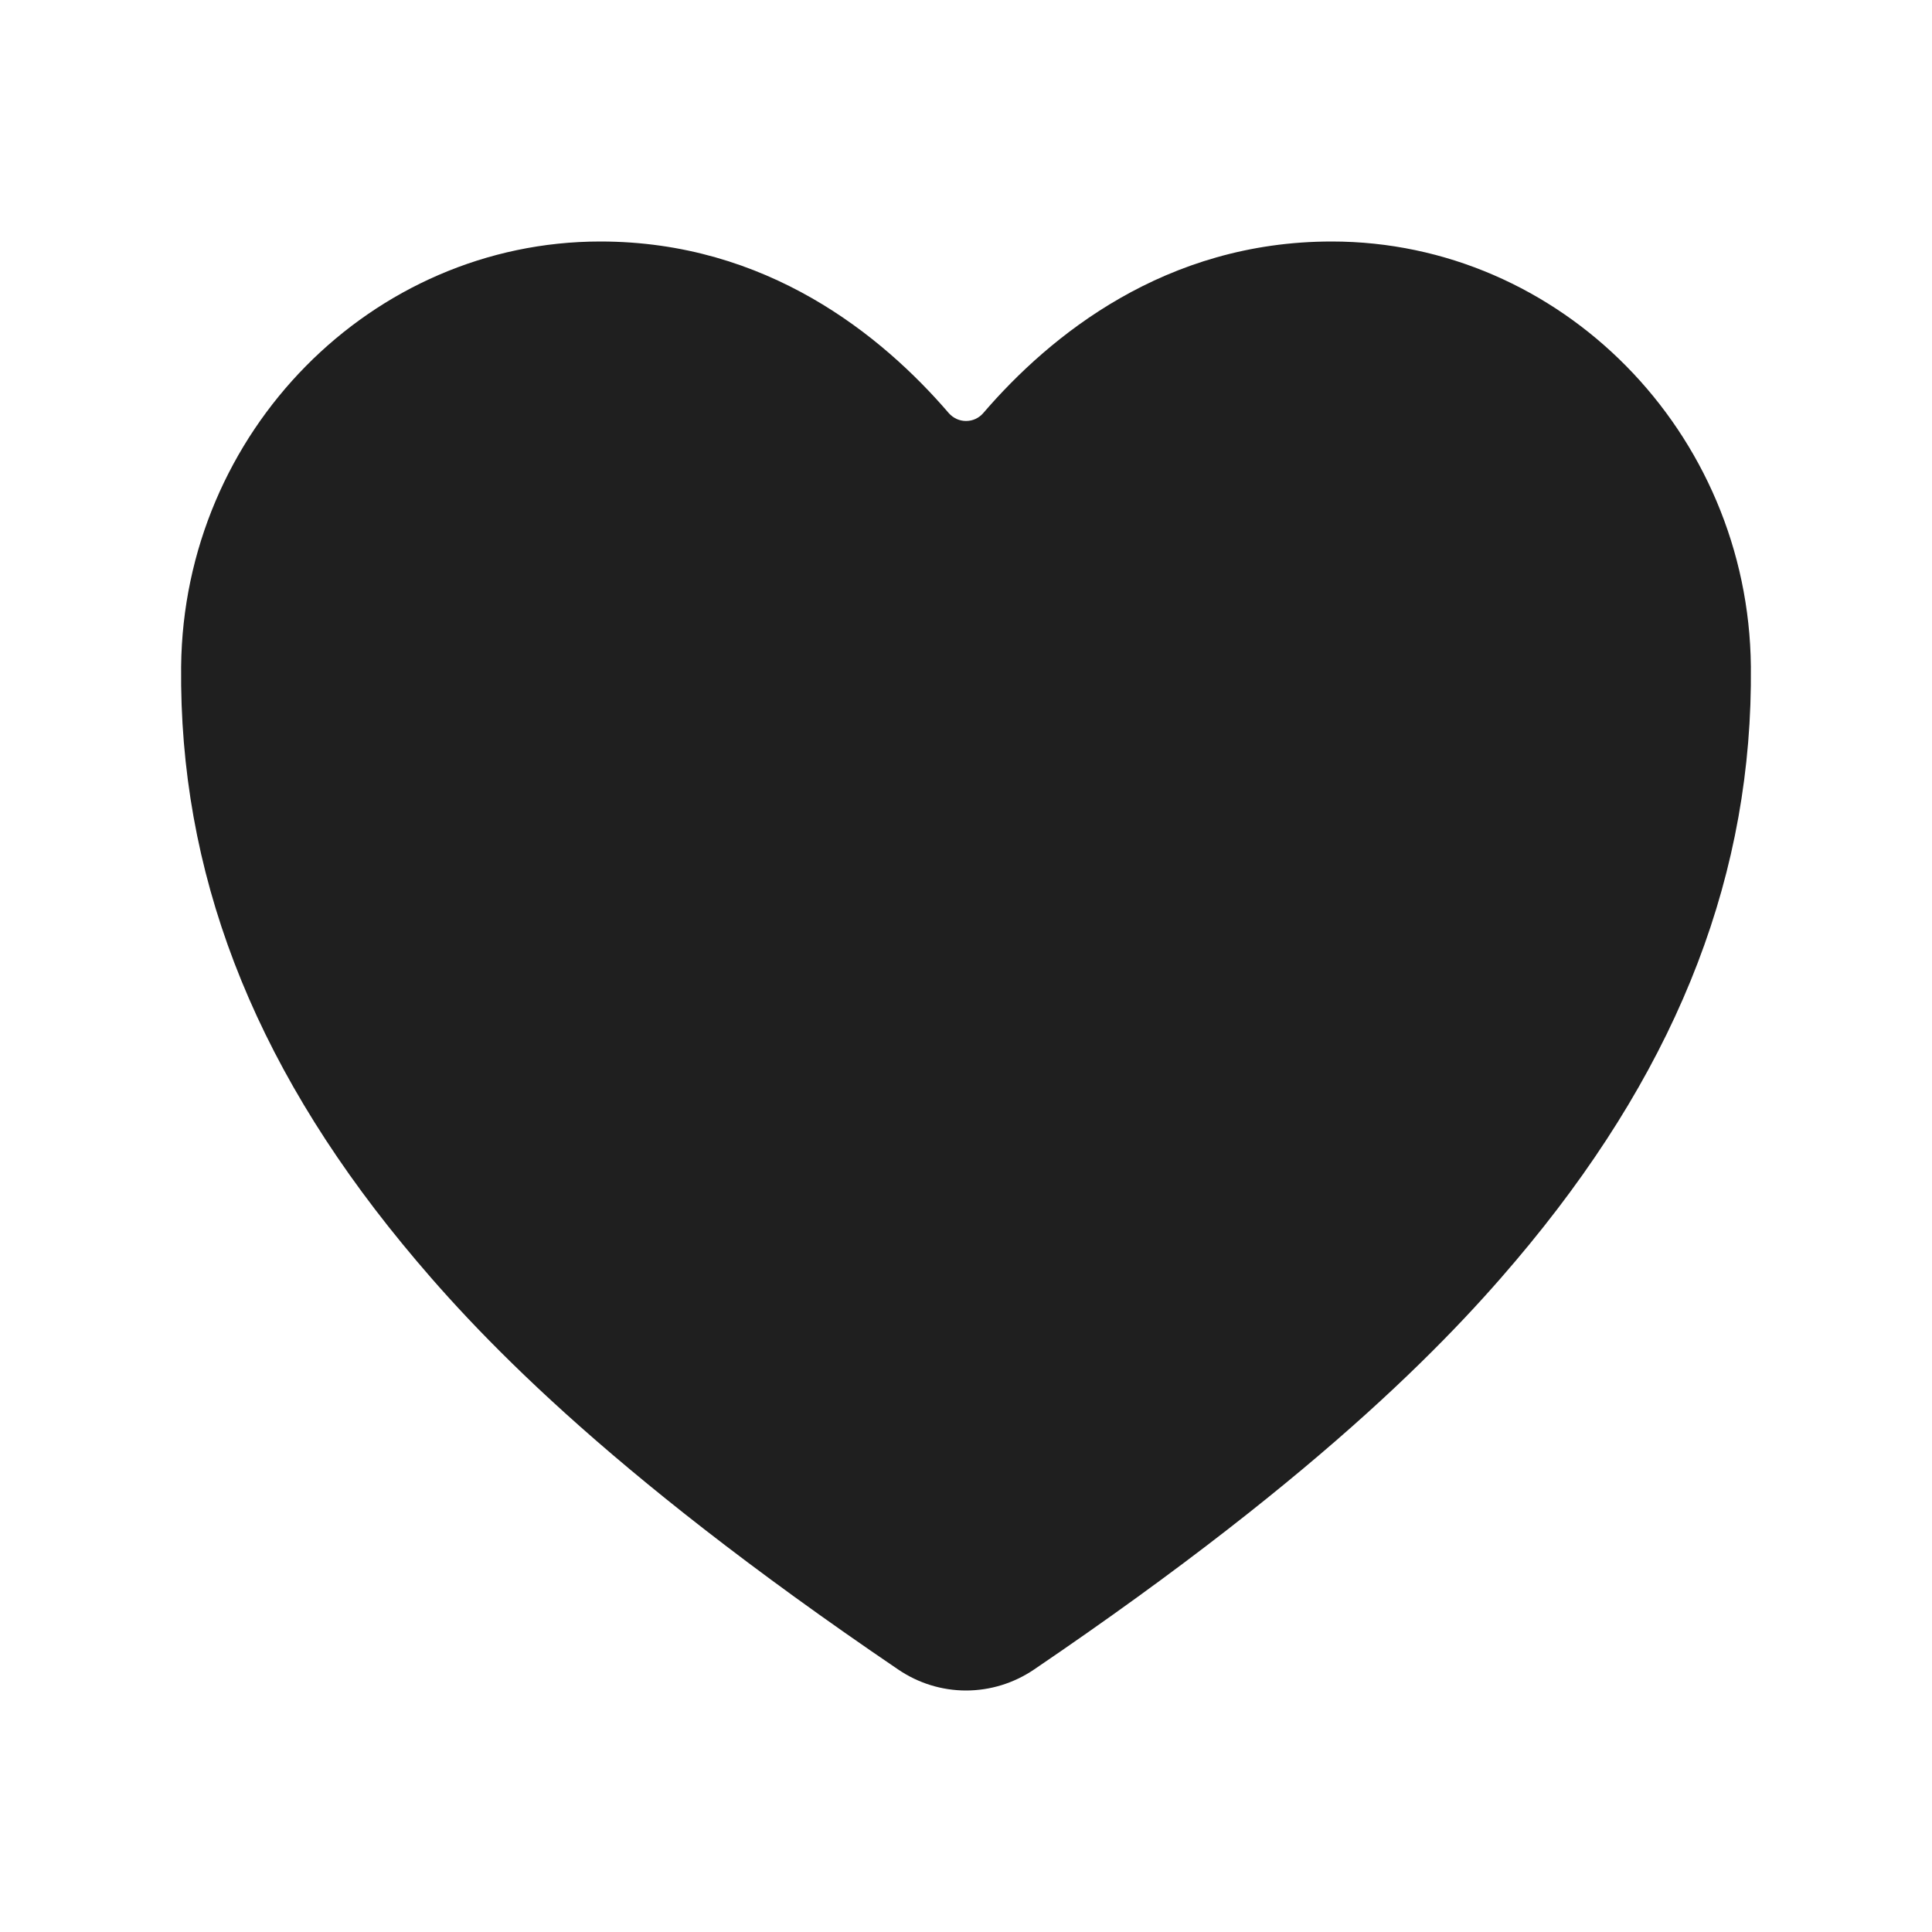
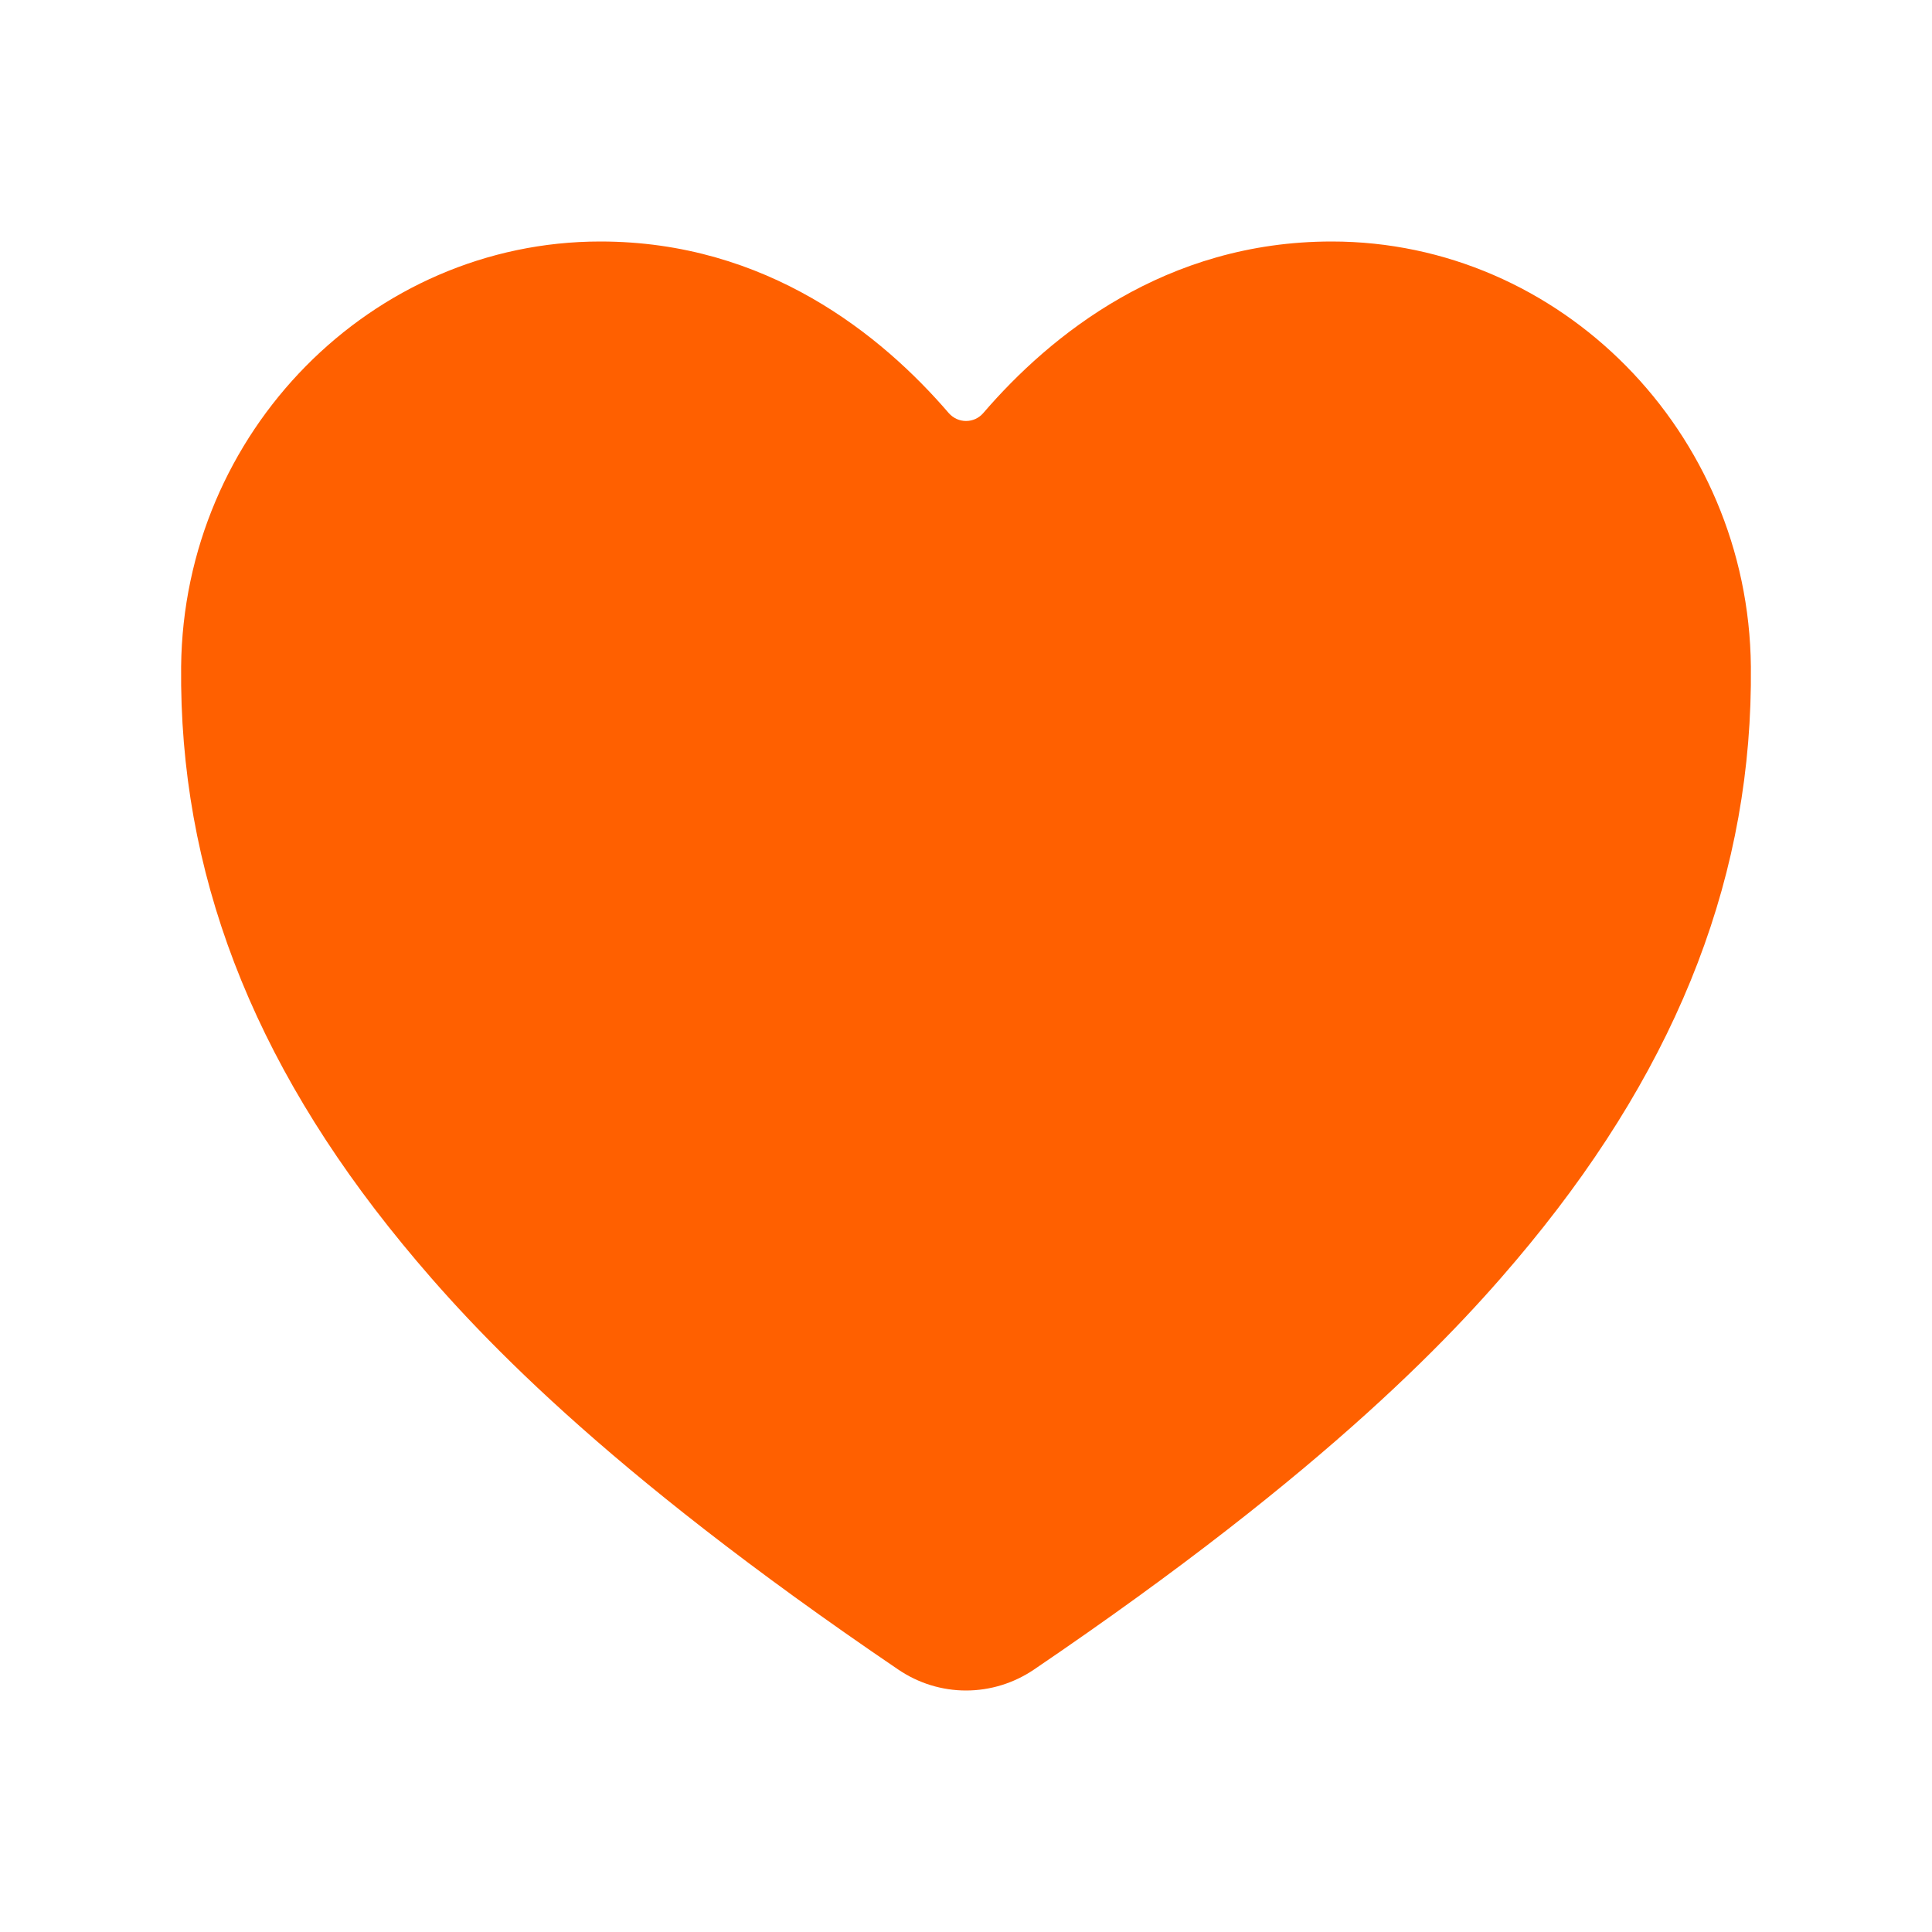
<svg xmlns="http://www.w3.org/2000/svg" width="20" height="20" viewBox="0 0 20 20" fill="none">
  <g id="heart">
-     <path id="Vector" d="M10 17.5C9.75 17.5 9.505 17.424 9.297 17.282C6.227 15.198 4.898 13.77 4.165 12.876C2.602 10.972 1.854 9.017 1.875 6.9C1.9 4.473 3.847 2.5 6.215 2.5C7.936 2.5 9.129 3.47 9.823 4.278C9.845 4.303 9.873 4.323 9.903 4.337C9.934 4.351 9.967 4.358 10 4.358C10.034 4.358 10.067 4.351 10.098 4.337C10.128 4.323 10.155 4.303 10.177 4.278C10.872 3.469 12.065 2.5 13.786 2.5C16.154 2.5 18.101 4.473 18.125 6.9C18.146 9.018 17.398 10.973 15.836 12.877C15.103 13.77 13.774 15.199 10.704 17.283C10.496 17.424 10.251 17.5 10 17.5Z" fill="#1F1F1F" />
+     <path id="Vector" d="M10 17.5C9.75 17.5 9.505 17.424 9.297 17.282C6.227 15.198 4.898 13.77 4.165 12.876C2.602 10.972 1.854 9.017 1.875 6.9C1.9 4.473 3.847 2.5 6.215 2.5C7.936 2.5 9.129 3.47 9.823 4.278C9.845 4.303 9.873 4.323 9.903 4.337C9.934 4.351 9.967 4.358 10 4.358C10.034 4.358 10.067 4.351 10.098 4.337C10.128 4.323 10.155 4.303 10.177 4.278C10.872 3.469 12.065 2.5 13.786 2.5C16.154 2.5 18.101 4.473 18.125 6.9C18.146 9.018 17.398 10.973 15.836 12.877C15.103 13.77 13.774 15.199 10.704 17.283C10.496 17.424 10.251 17.5 10 17.5Z" fill="#FF6000" />
  </g>
</svg>
